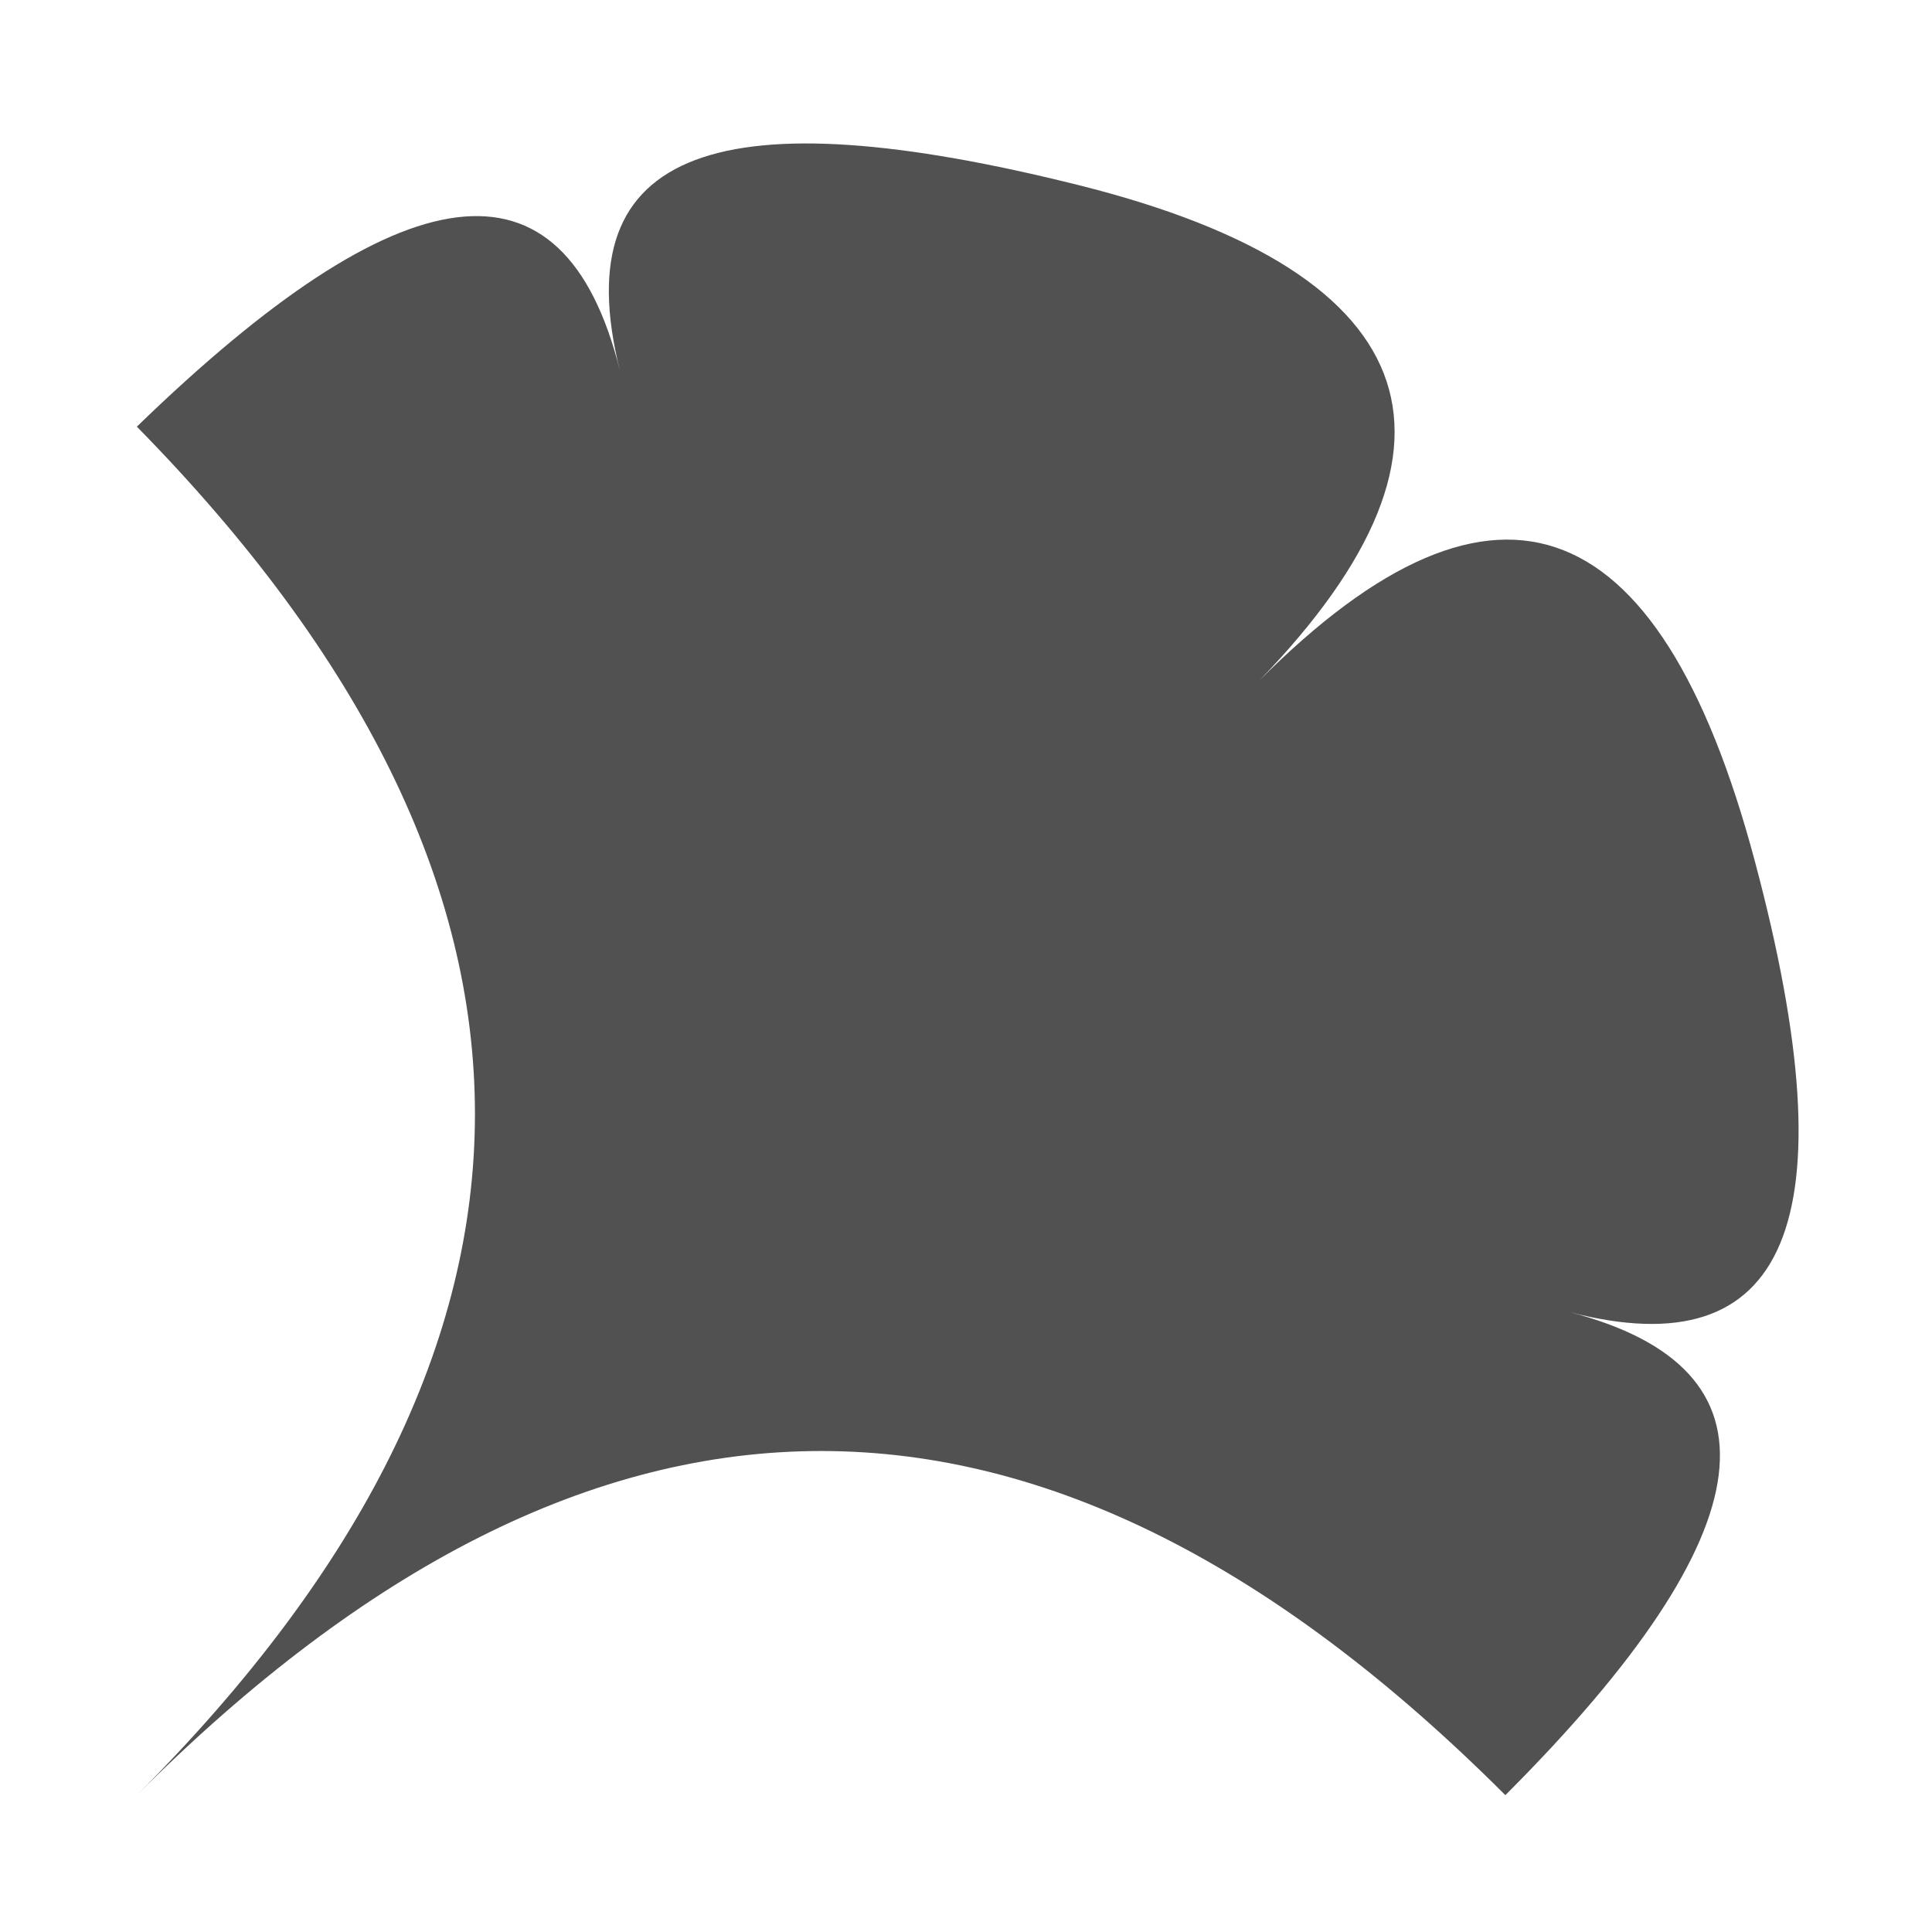
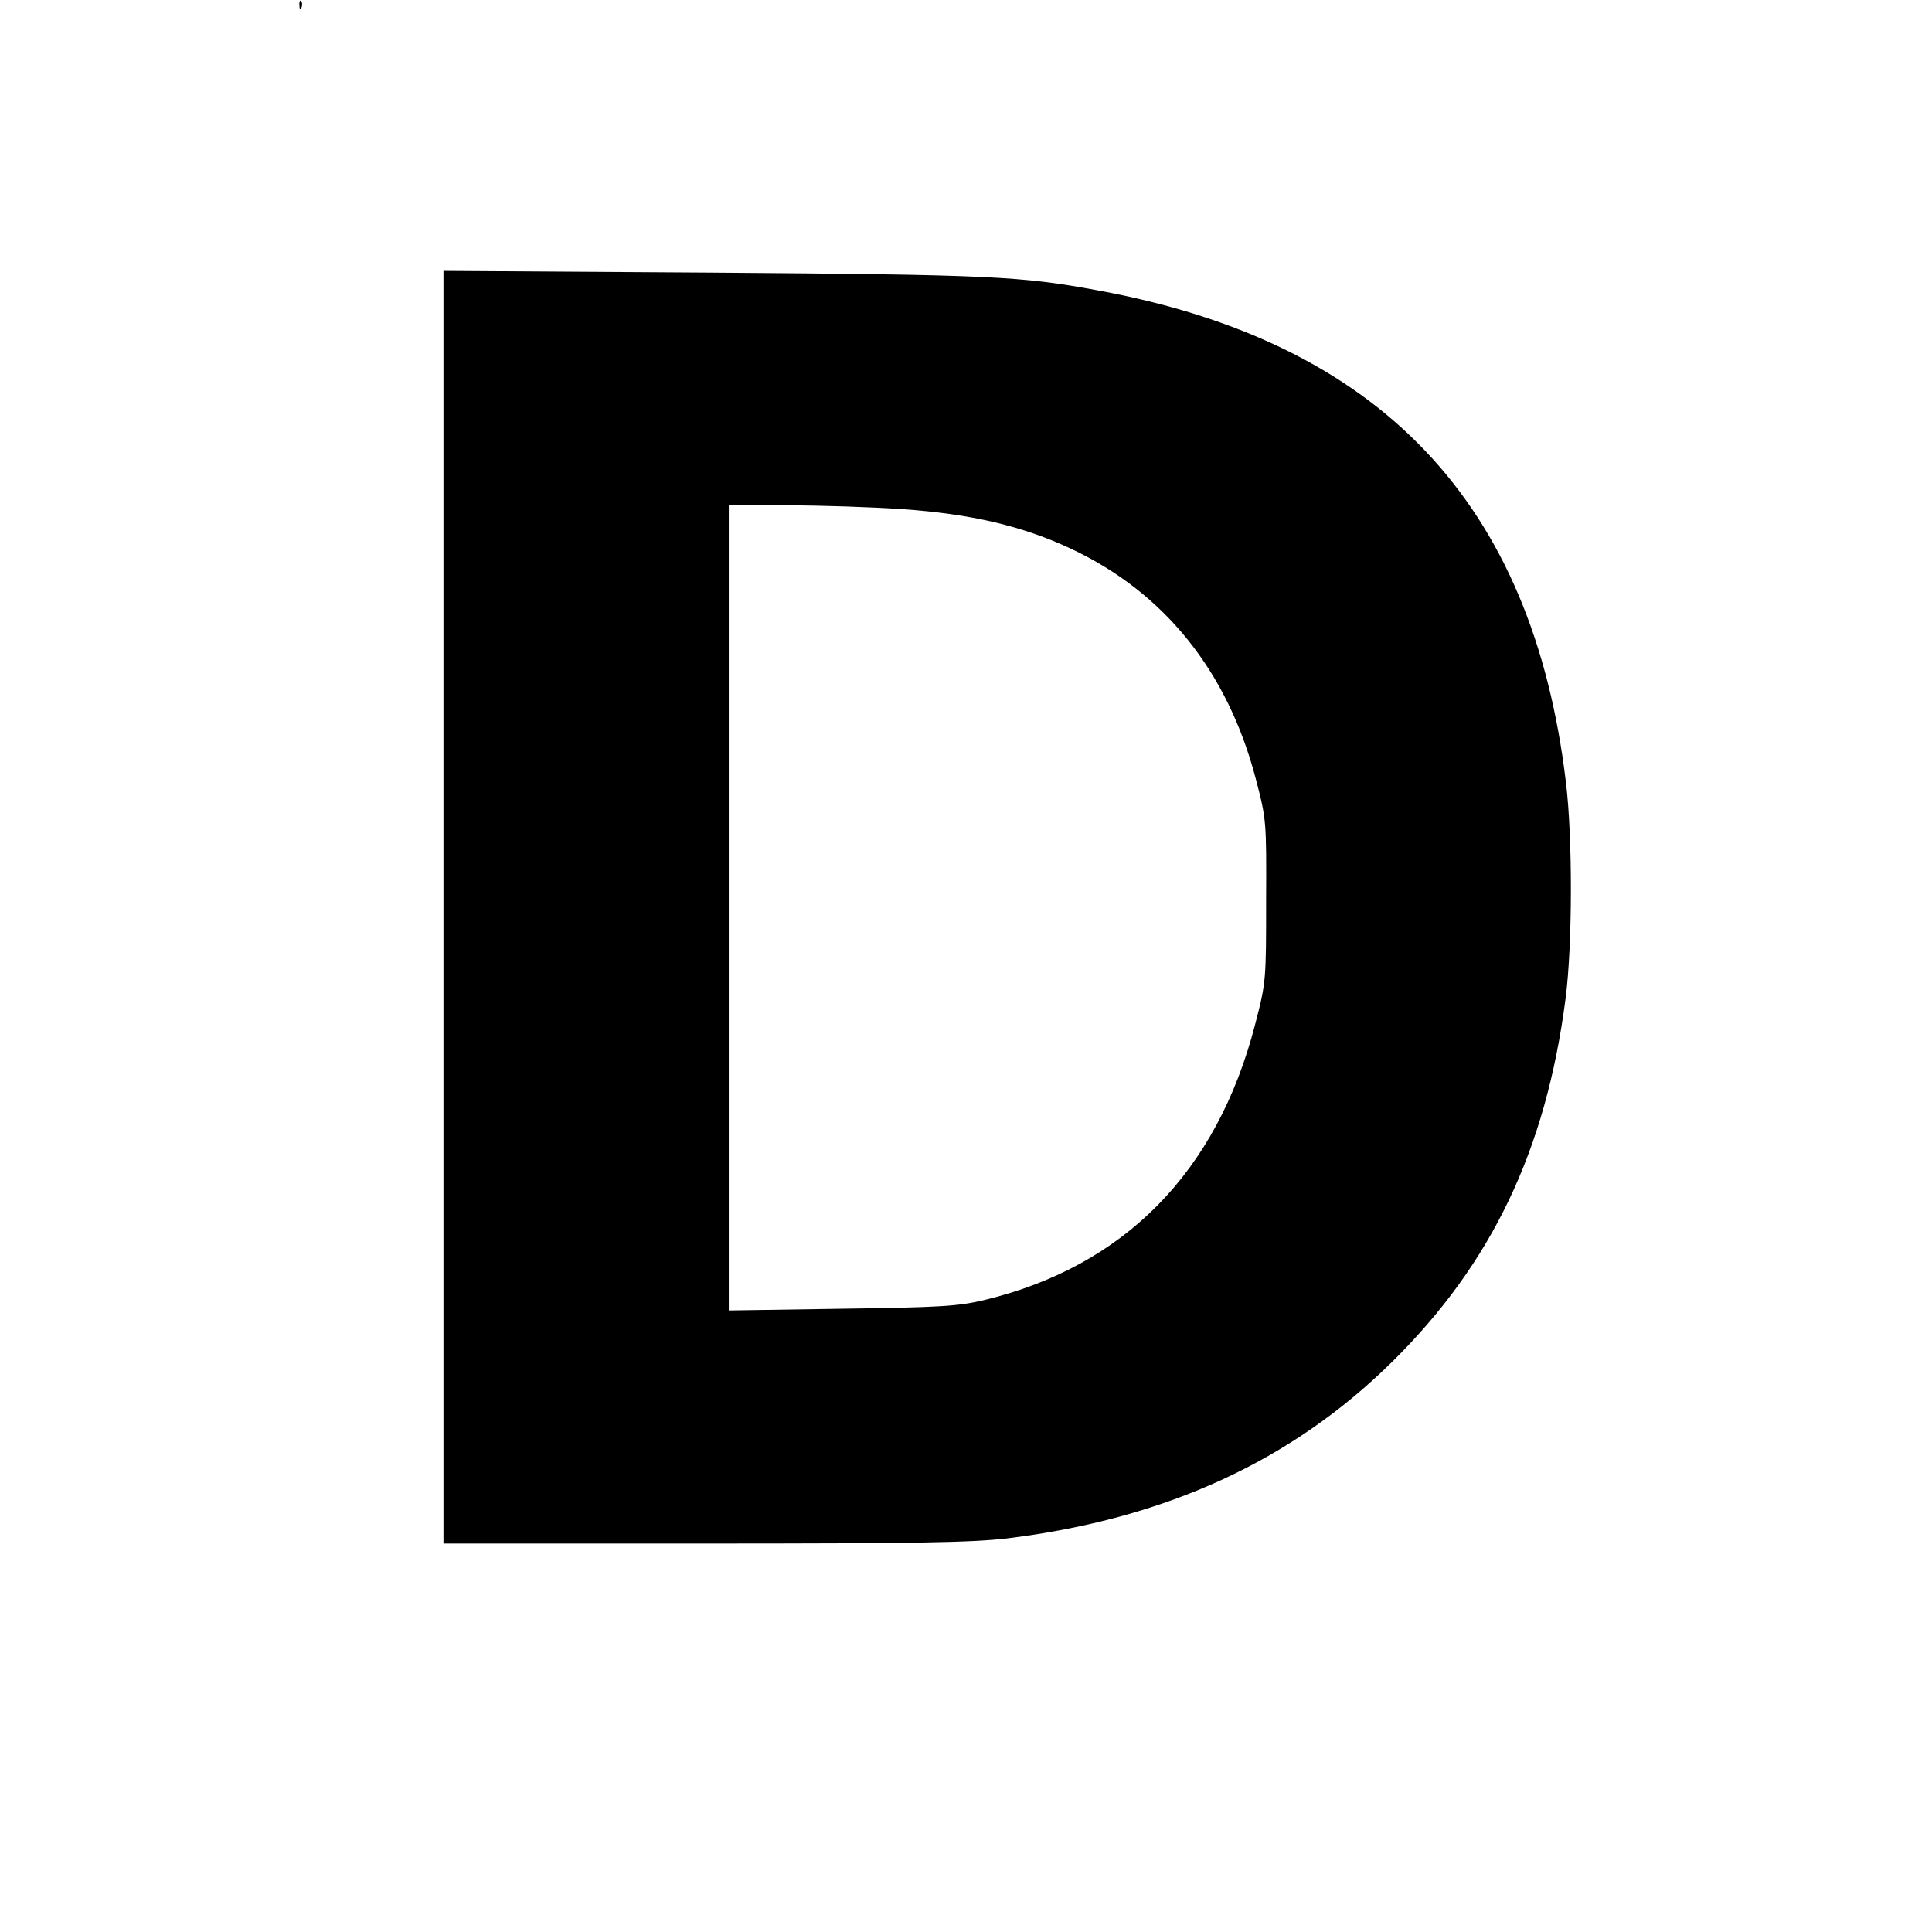
- <svg xmlns="http://www.w3.org/2000/svg" version="1.1" x="0px" y="0px" width="24px" height="24px" viewBox="0 0 24 24">
-   <style type="text/css">
- 	.st0{fill:#515151;}
- </style>
-   <path class="st0" d="M1.7,22.3c5.7-5.7,11.3-5.7,17,0c3.3-3.3,3.5-5.3,0.8-6c2.7,0.7,3.5-1.1,2.3-5.6s-3.3-5.2-6.3-2.1  c3-3,2.3-5.2-2.1-6.3S7,1.8,7.7,4.6C7,1.8,5,2.1,1.7,5.3C7.3,11,7.3,16.7,1.7,22.3" />
+ <svg xmlns="http://www.w3.org/2000/svg" version="1.0" width="562pt" height="562pt" viewBox="0 0 562 562" preserveAspectRatio="xMidYMid meet">
+   <g transform="translate(0,562) scale(0.1,-0.1)" fill="#000000" stroke="none">
+     <path d="M871 5604 c0 -11 3 -14 6 -6 3 7 2 16 -1 19 -3 4 -6 -2 -5 -13z" />
+     <path d="M1290 2981 l0 -1851 758 0 c621 0 780 3 882 15 461 57 827 225 1119 513 290 286 448 616 505 1057 20 151 21 469 1 630 -97 813 -540 1279 -1360 1430 -225 42 -317 46 -1122 52 l-783 5 0 -1851z m1335 1158 c200 -14 350 -49 492 -116 270 -127 453 -355 535 -665 32 -122 32 -125 31 -358 0 -232 0 -237 -32 -360 -111 -430 -381 -704 -789 -802 -76 -18 -128 -21 -414 -25 l-328 -5 0 1171 0 1171 173 0 c94 0 244 -5 332 -11z" />
+   </g>
</svg>
